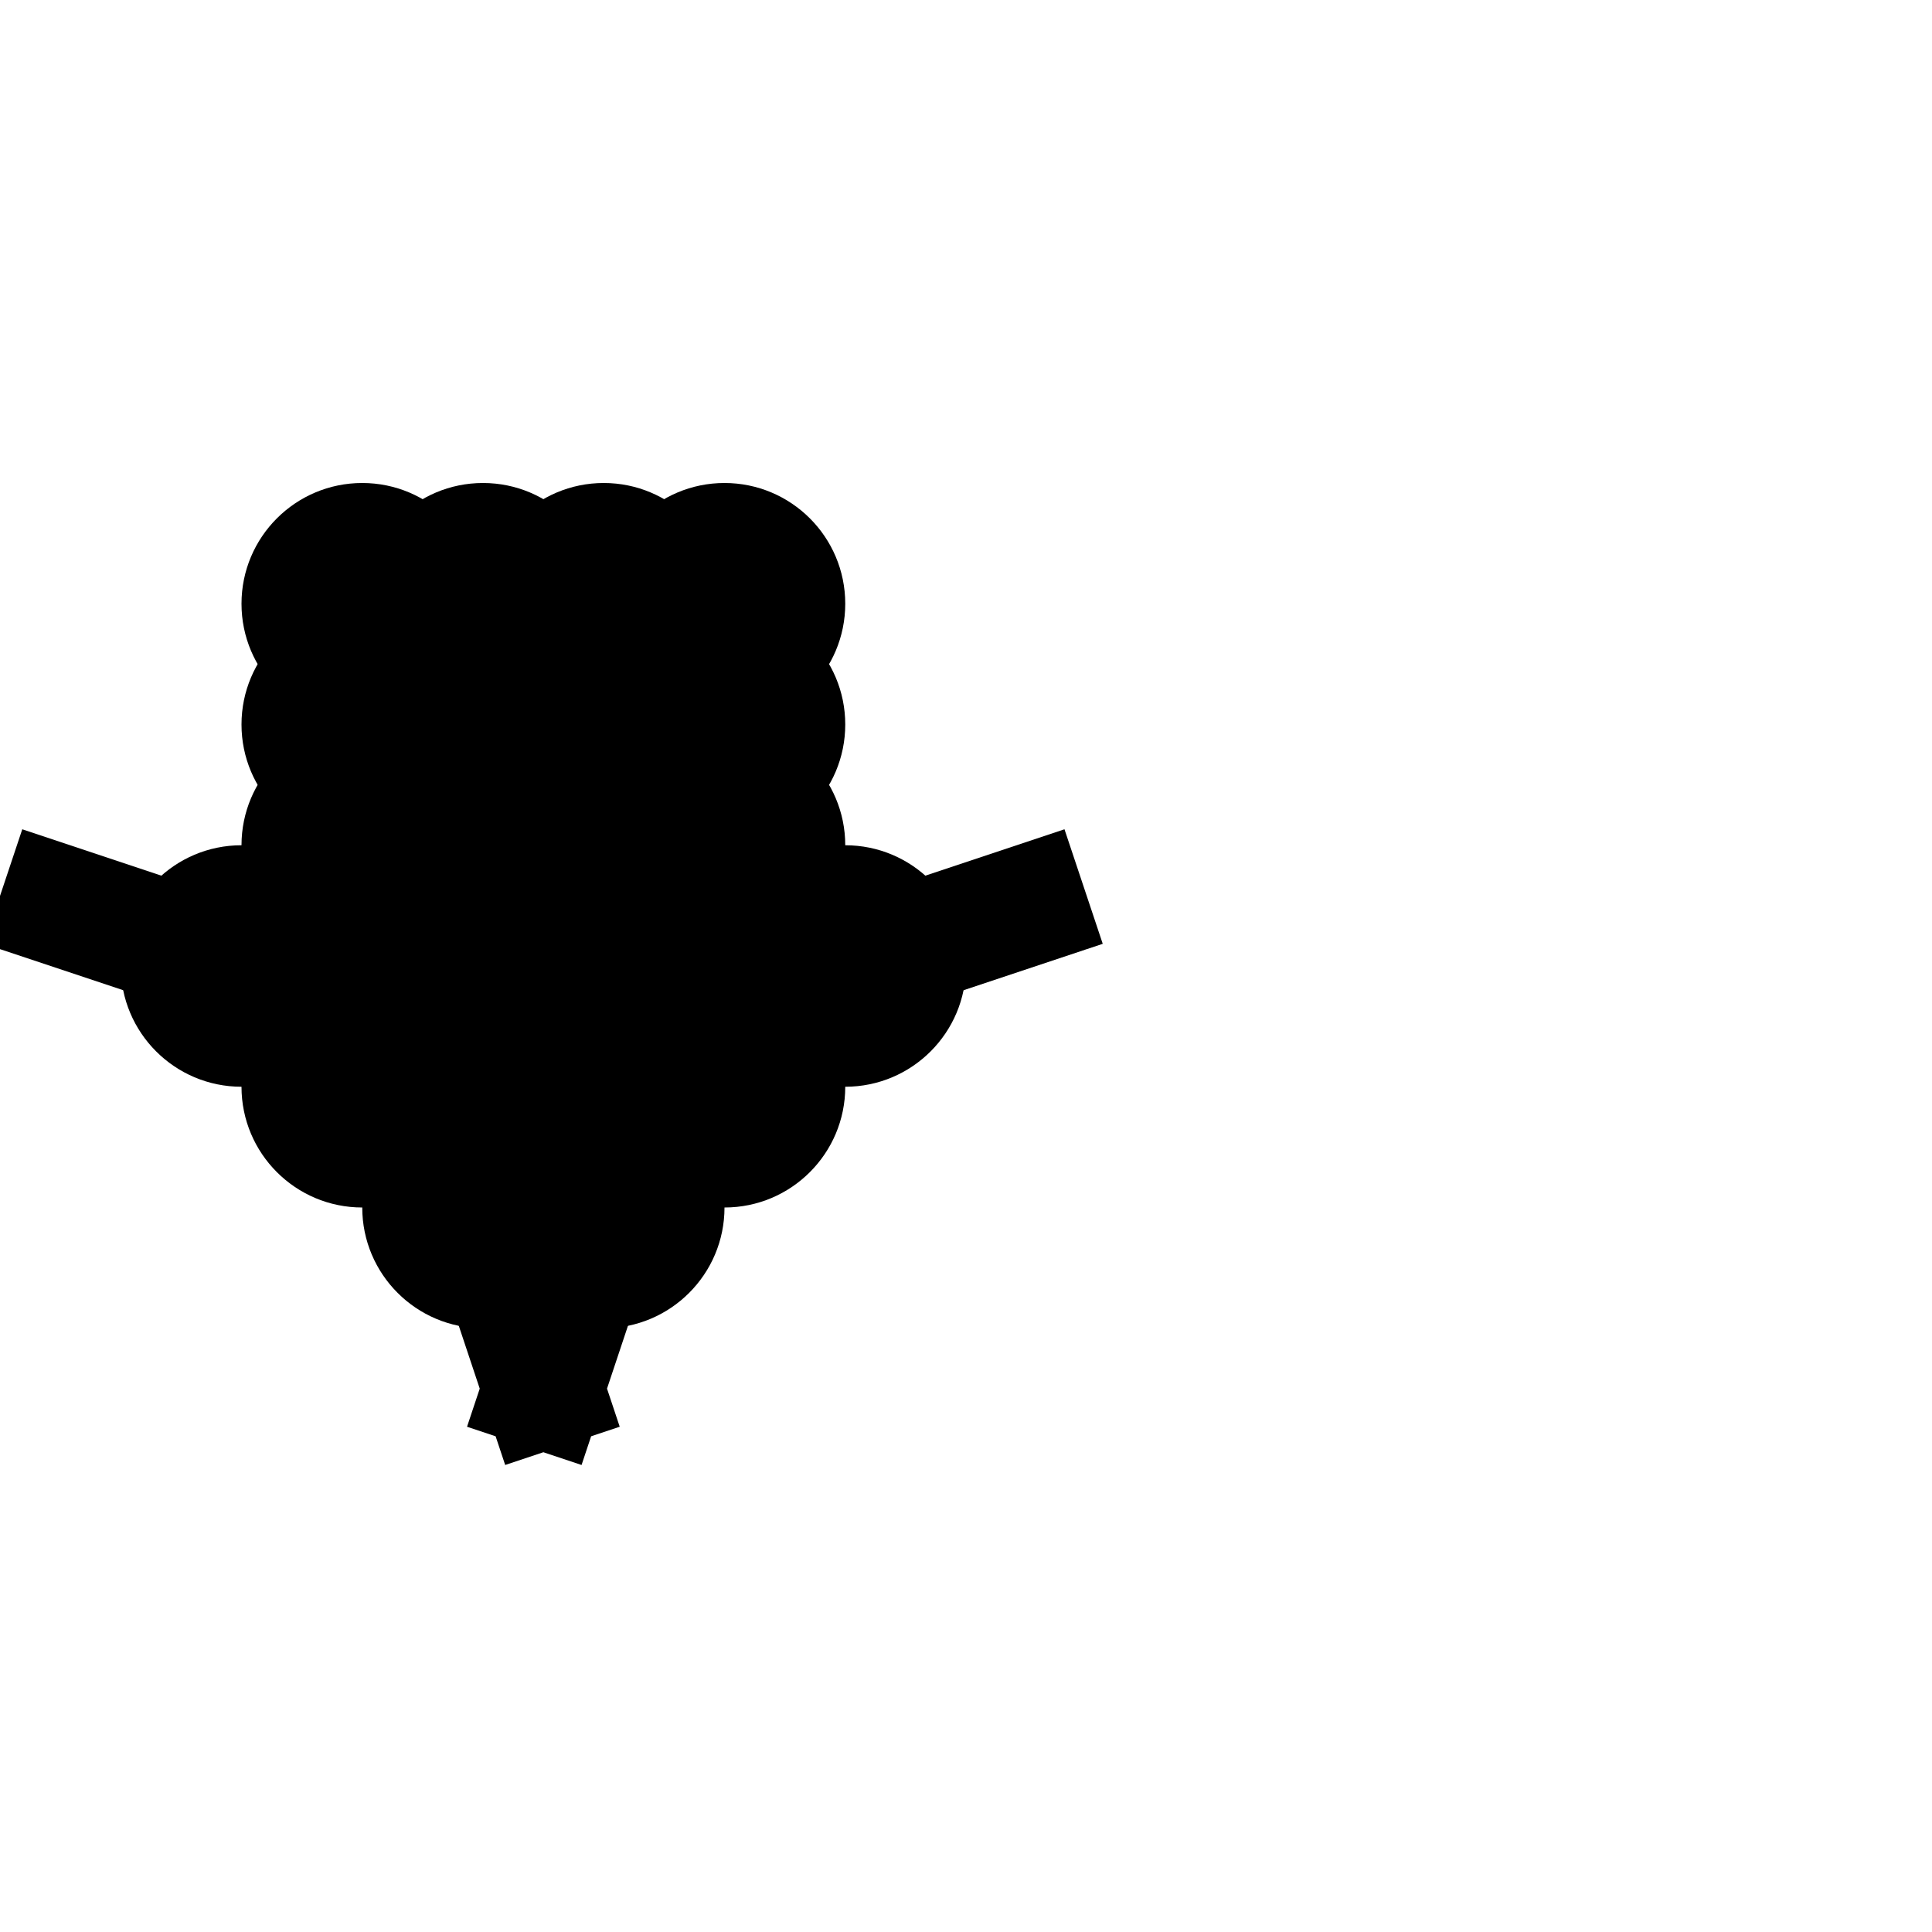
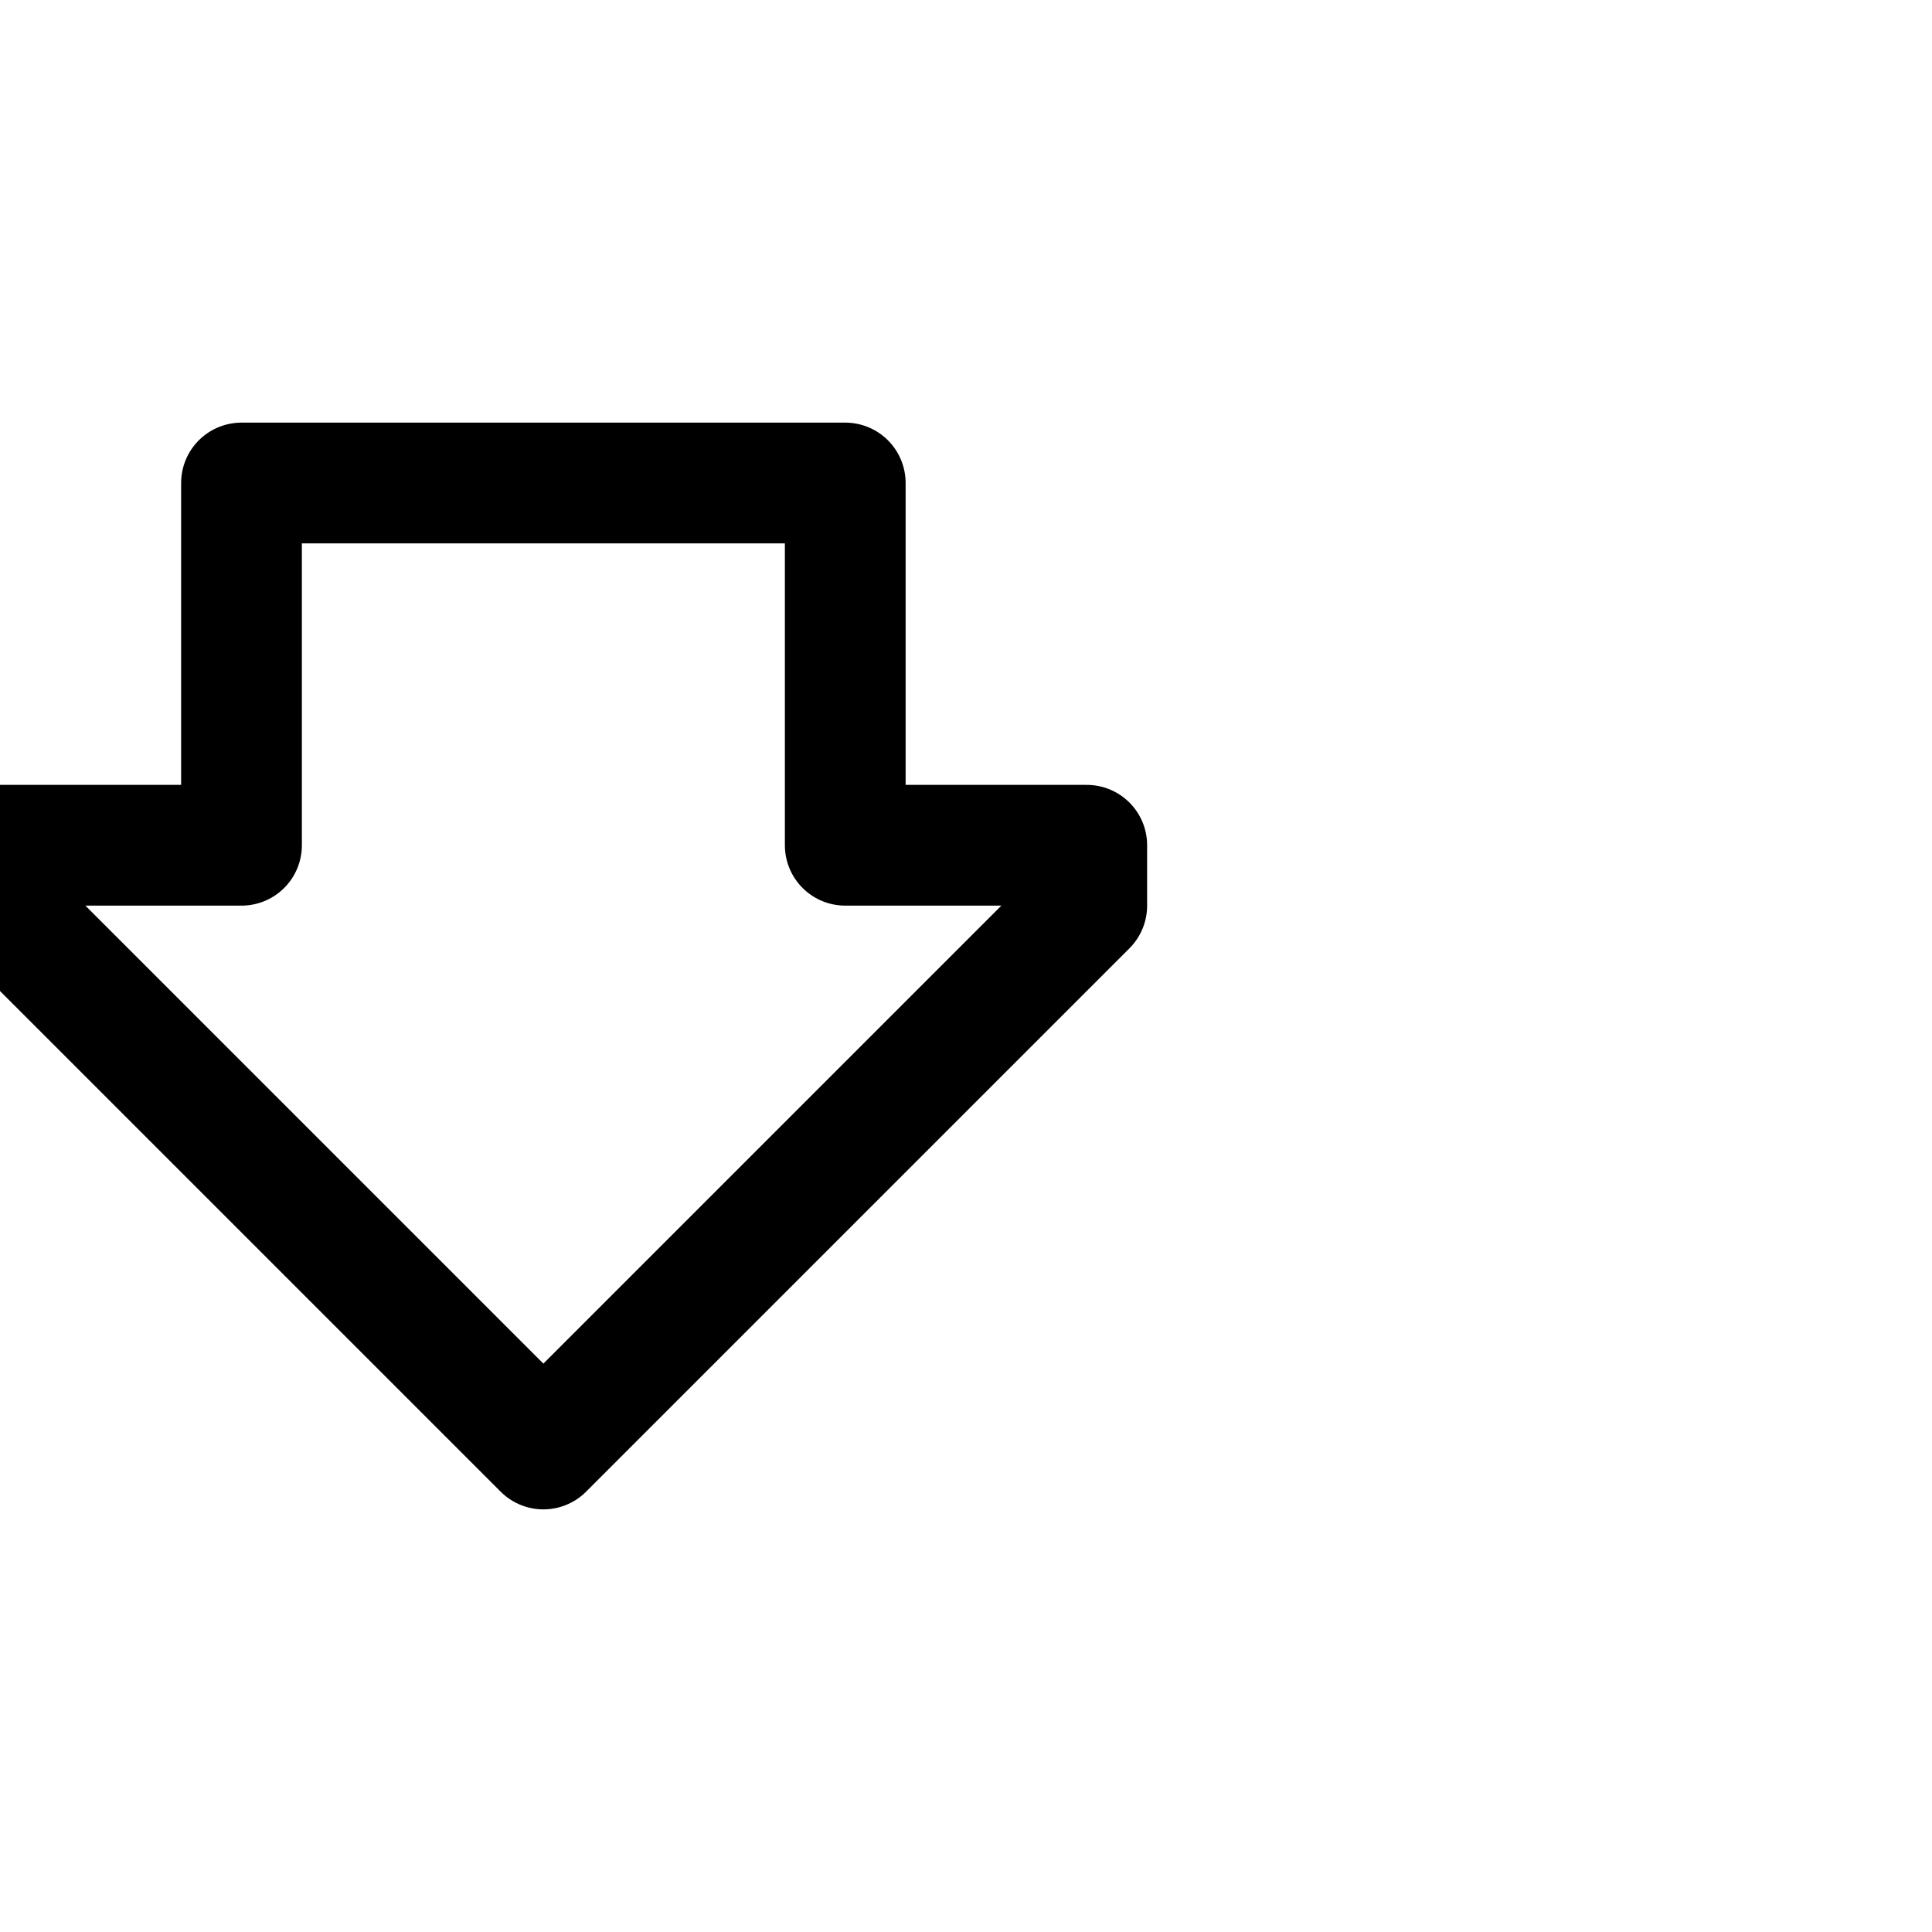
<svg xmlns="http://www.w3.org/2000/svg" viewBox="0 0 16 16" width="160" height="160">
-   <path d="M0.026 7.342 C0.526 7.509 1.974 7.991 2.474 8.158  M3.842 9.526 C4.009 10.026 4.491 11.474 4.658 11.974  M4.342 11.974 C4.509 11.474 4.991 10.026 5.158 9.526  M6.526 8.158 C7.026 7.991 8.474 7.509 8.974 7.342 " fill="none" stroke="#000" stroke-width="1.0" stroke-linecap="butt" stroke-linejoin="round" />
-   <circle cx="3.0" cy="5.0" r="1.0" fill="#000" />
-   <circle cx="4.0" cy="5.0" r="1.0" fill="#000" />
-   <circle cx="5.0" cy="5.0" r="1.0" fill="#000" />
-   <circle cx="6.0" cy="5.0" r="1.0" fill="#000" />
-   <circle cx="3.0" cy="6.0" r="1.0" fill="#000" />
-   <circle cx="4.0" cy="6.0" r="1.0" fill="#000" />
-   <circle cx="5.0" cy="6.0" r="1.0" fill="#000" />
-   <circle cx="6.0" cy="6.0" r="1.0" fill="#000" />
-   <circle cx="3.0" cy="7.0" r="1.0" fill="#000" />
-   <circle cx="4.0" cy="7.0" r="1.0" fill="#000" />
-   <circle cx="5.0" cy="7.0" r="1.0" fill="#000" />
-   <circle cx="6.0" cy="7.0" r="1.0" fill="#000" />
-   <circle cx="2.0" cy="8.0" r="1.0" fill="#000" />
-   <circle cx="3.0" cy="8.0" r="1.0" fill="#000" />
-   <circle cx="4.0" cy="8.0" r="1.0" fill="#000" />
-   <circle cx="5.0" cy="8.0" r="1.0" fill="#000" />
-   <circle cx="6.0" cy="8.0" r="1.0" fill="#000" />
-   <circle cx="7.0" cy="8.0" r="1.0" fill="#000" />
-   <circle cx="3.0" cy="9.0" r="1.0" fill="#000" />
-   <circle cx="4.0" cy="9.0" r="1.0" fill="#000" />
-   <circle cx="5.0" cy="9.0" r="1.0" fill="#000" />
-   <circle cx="6.0" cy="9.0" r="1.0" fill="#000" />
-   <circle cx="4.0" cy="10.0" r="1.0" fill="#000" />
-   <circle cx="5.0" cy="10.0" r="1.0" fill="#000" />
+   <path d="M2.000 4.000 C2.000 4.000 2.000 7.000 2.000 7.000 C2.000 7.000 0.000 7.000 0.000 7.000 C0.000 7.000 0.000 7.500 0.000 7.500 C0.000 7.500 4.500 12.000 4.500 12.000 C4.500 12.000 9.000 7.500 9.000 7.500 C9.000 7.500 9.000 7.000 9.000 7.000 C9.000 7.000 7.000 7.000 7.000 7.000 C7.000 7.000 7.000 4.000 7.000 4.000 C7.000 4.000 2.000 4.000 2.000 4.000 Z" fill="none" stroke="#000" stroke-width="1.0" stroke-linecap="butt" stroke-linejoin="round" />
</svg>
